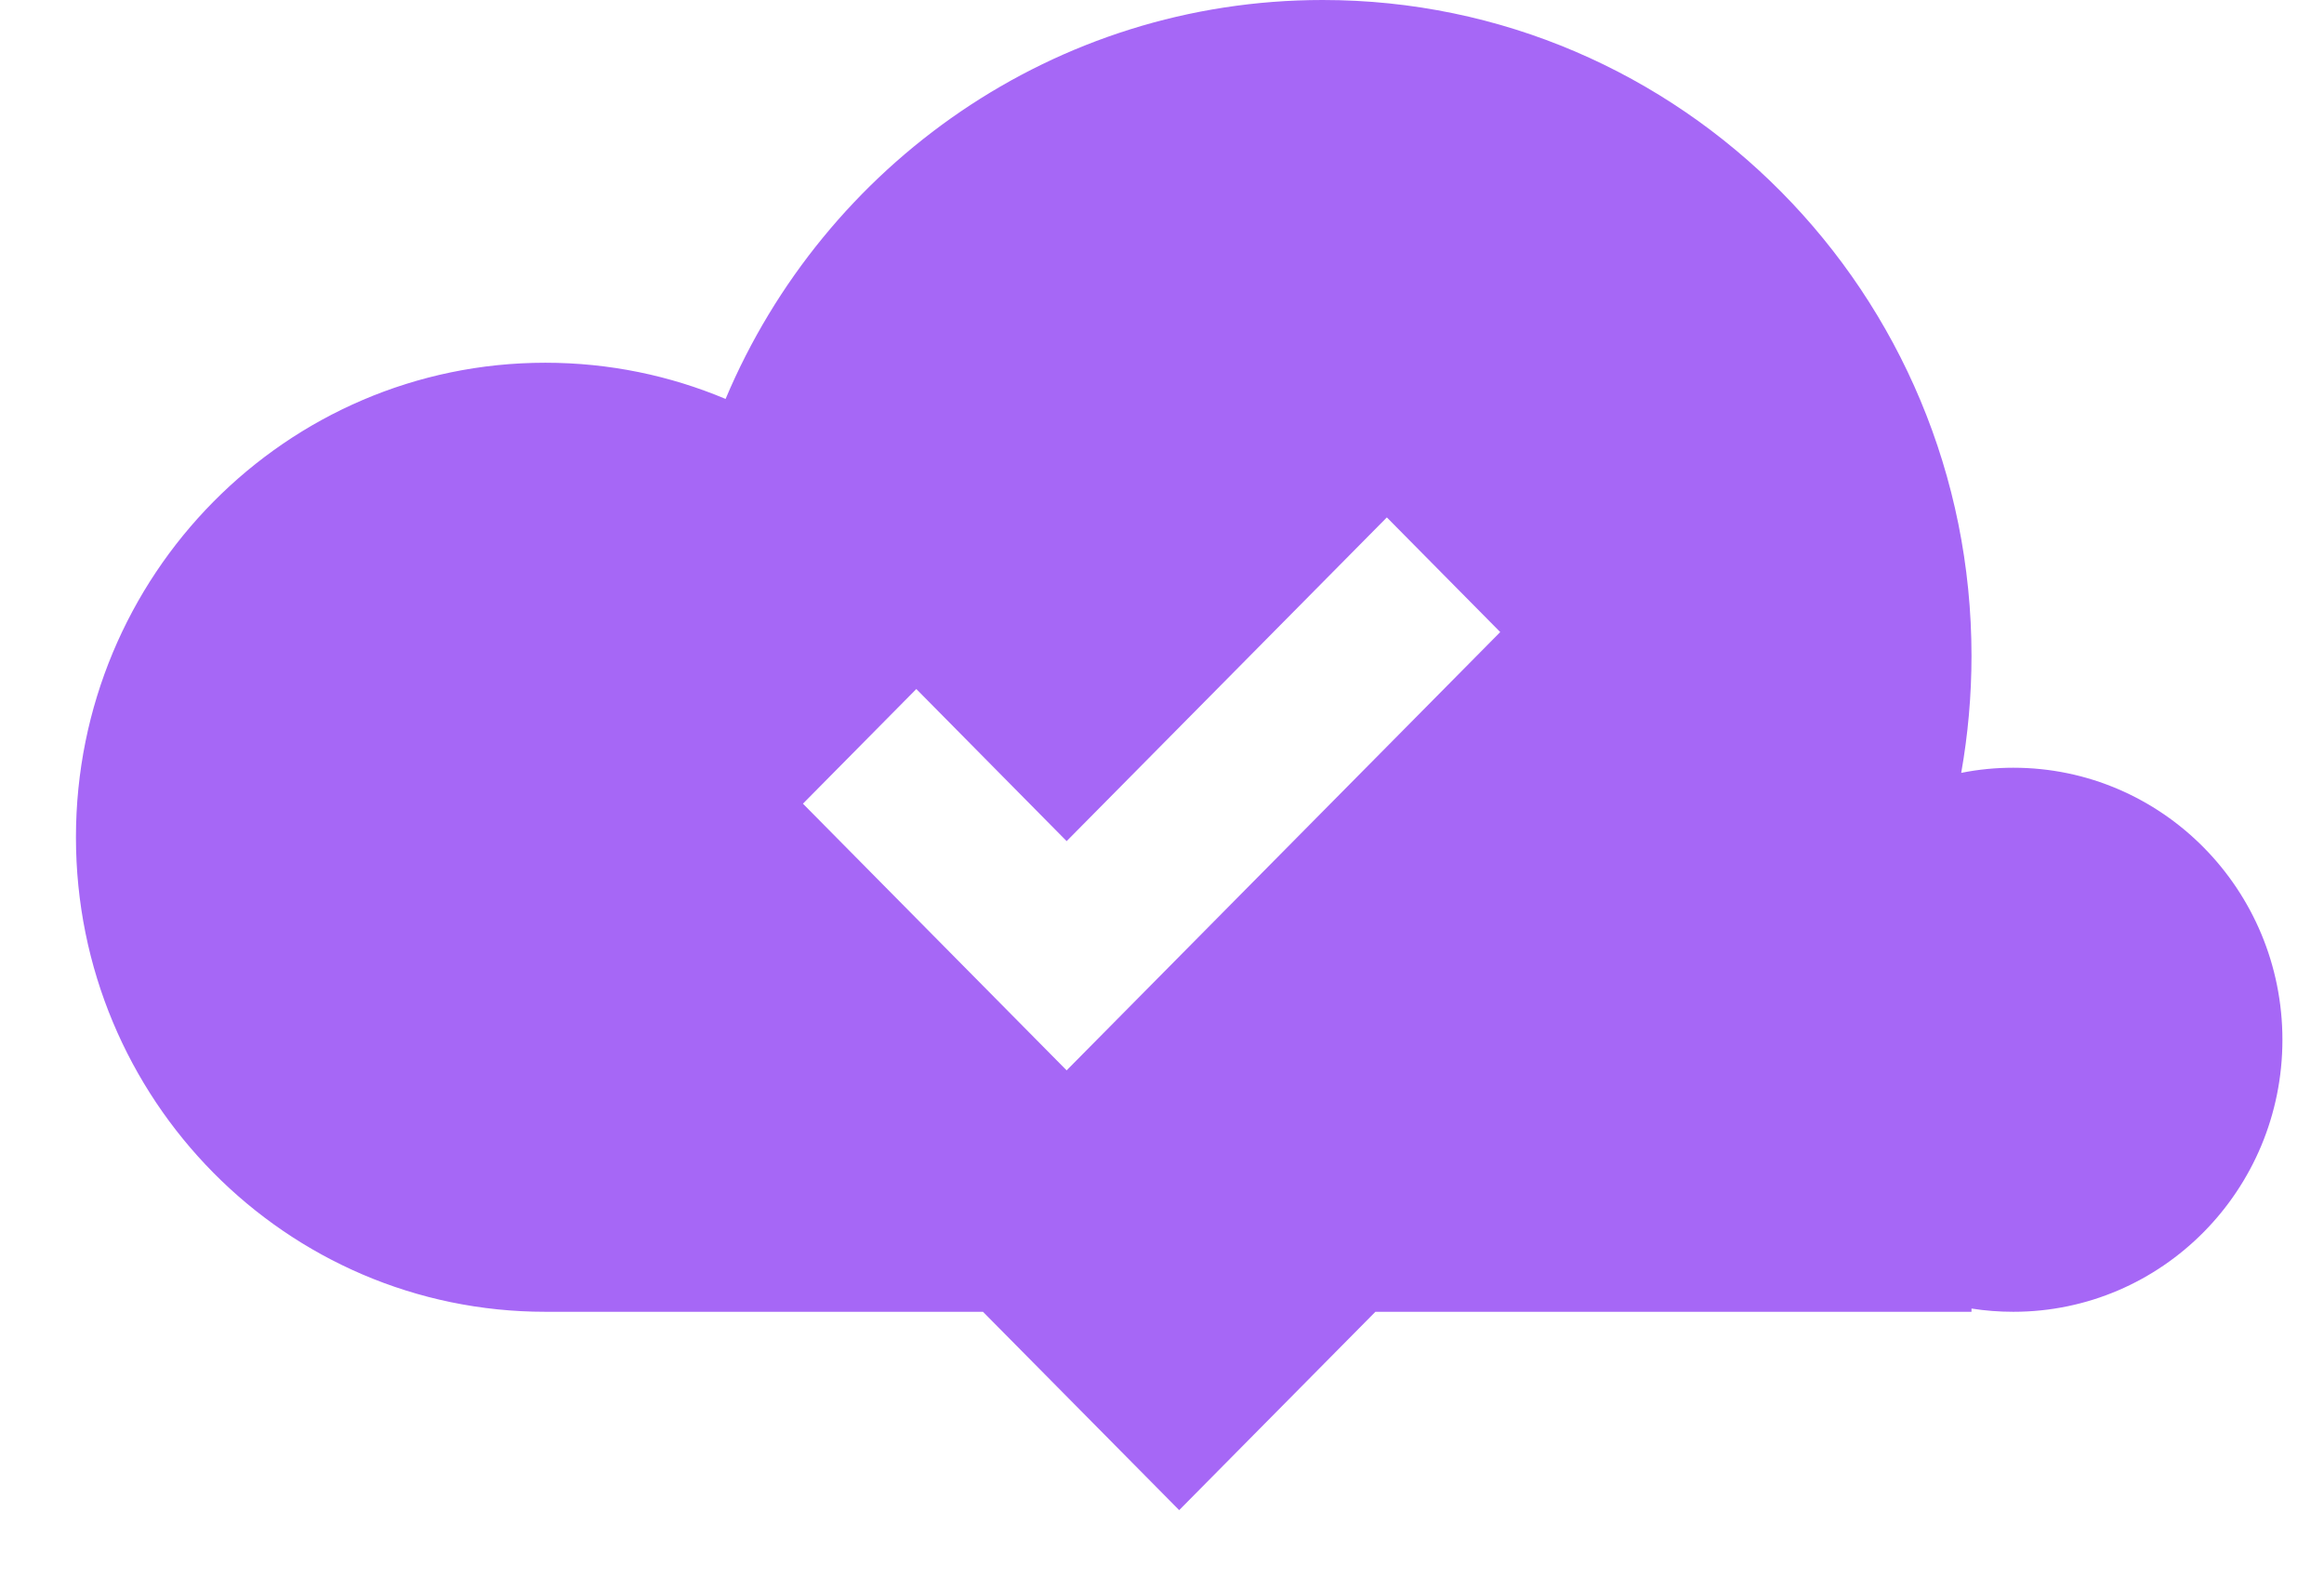
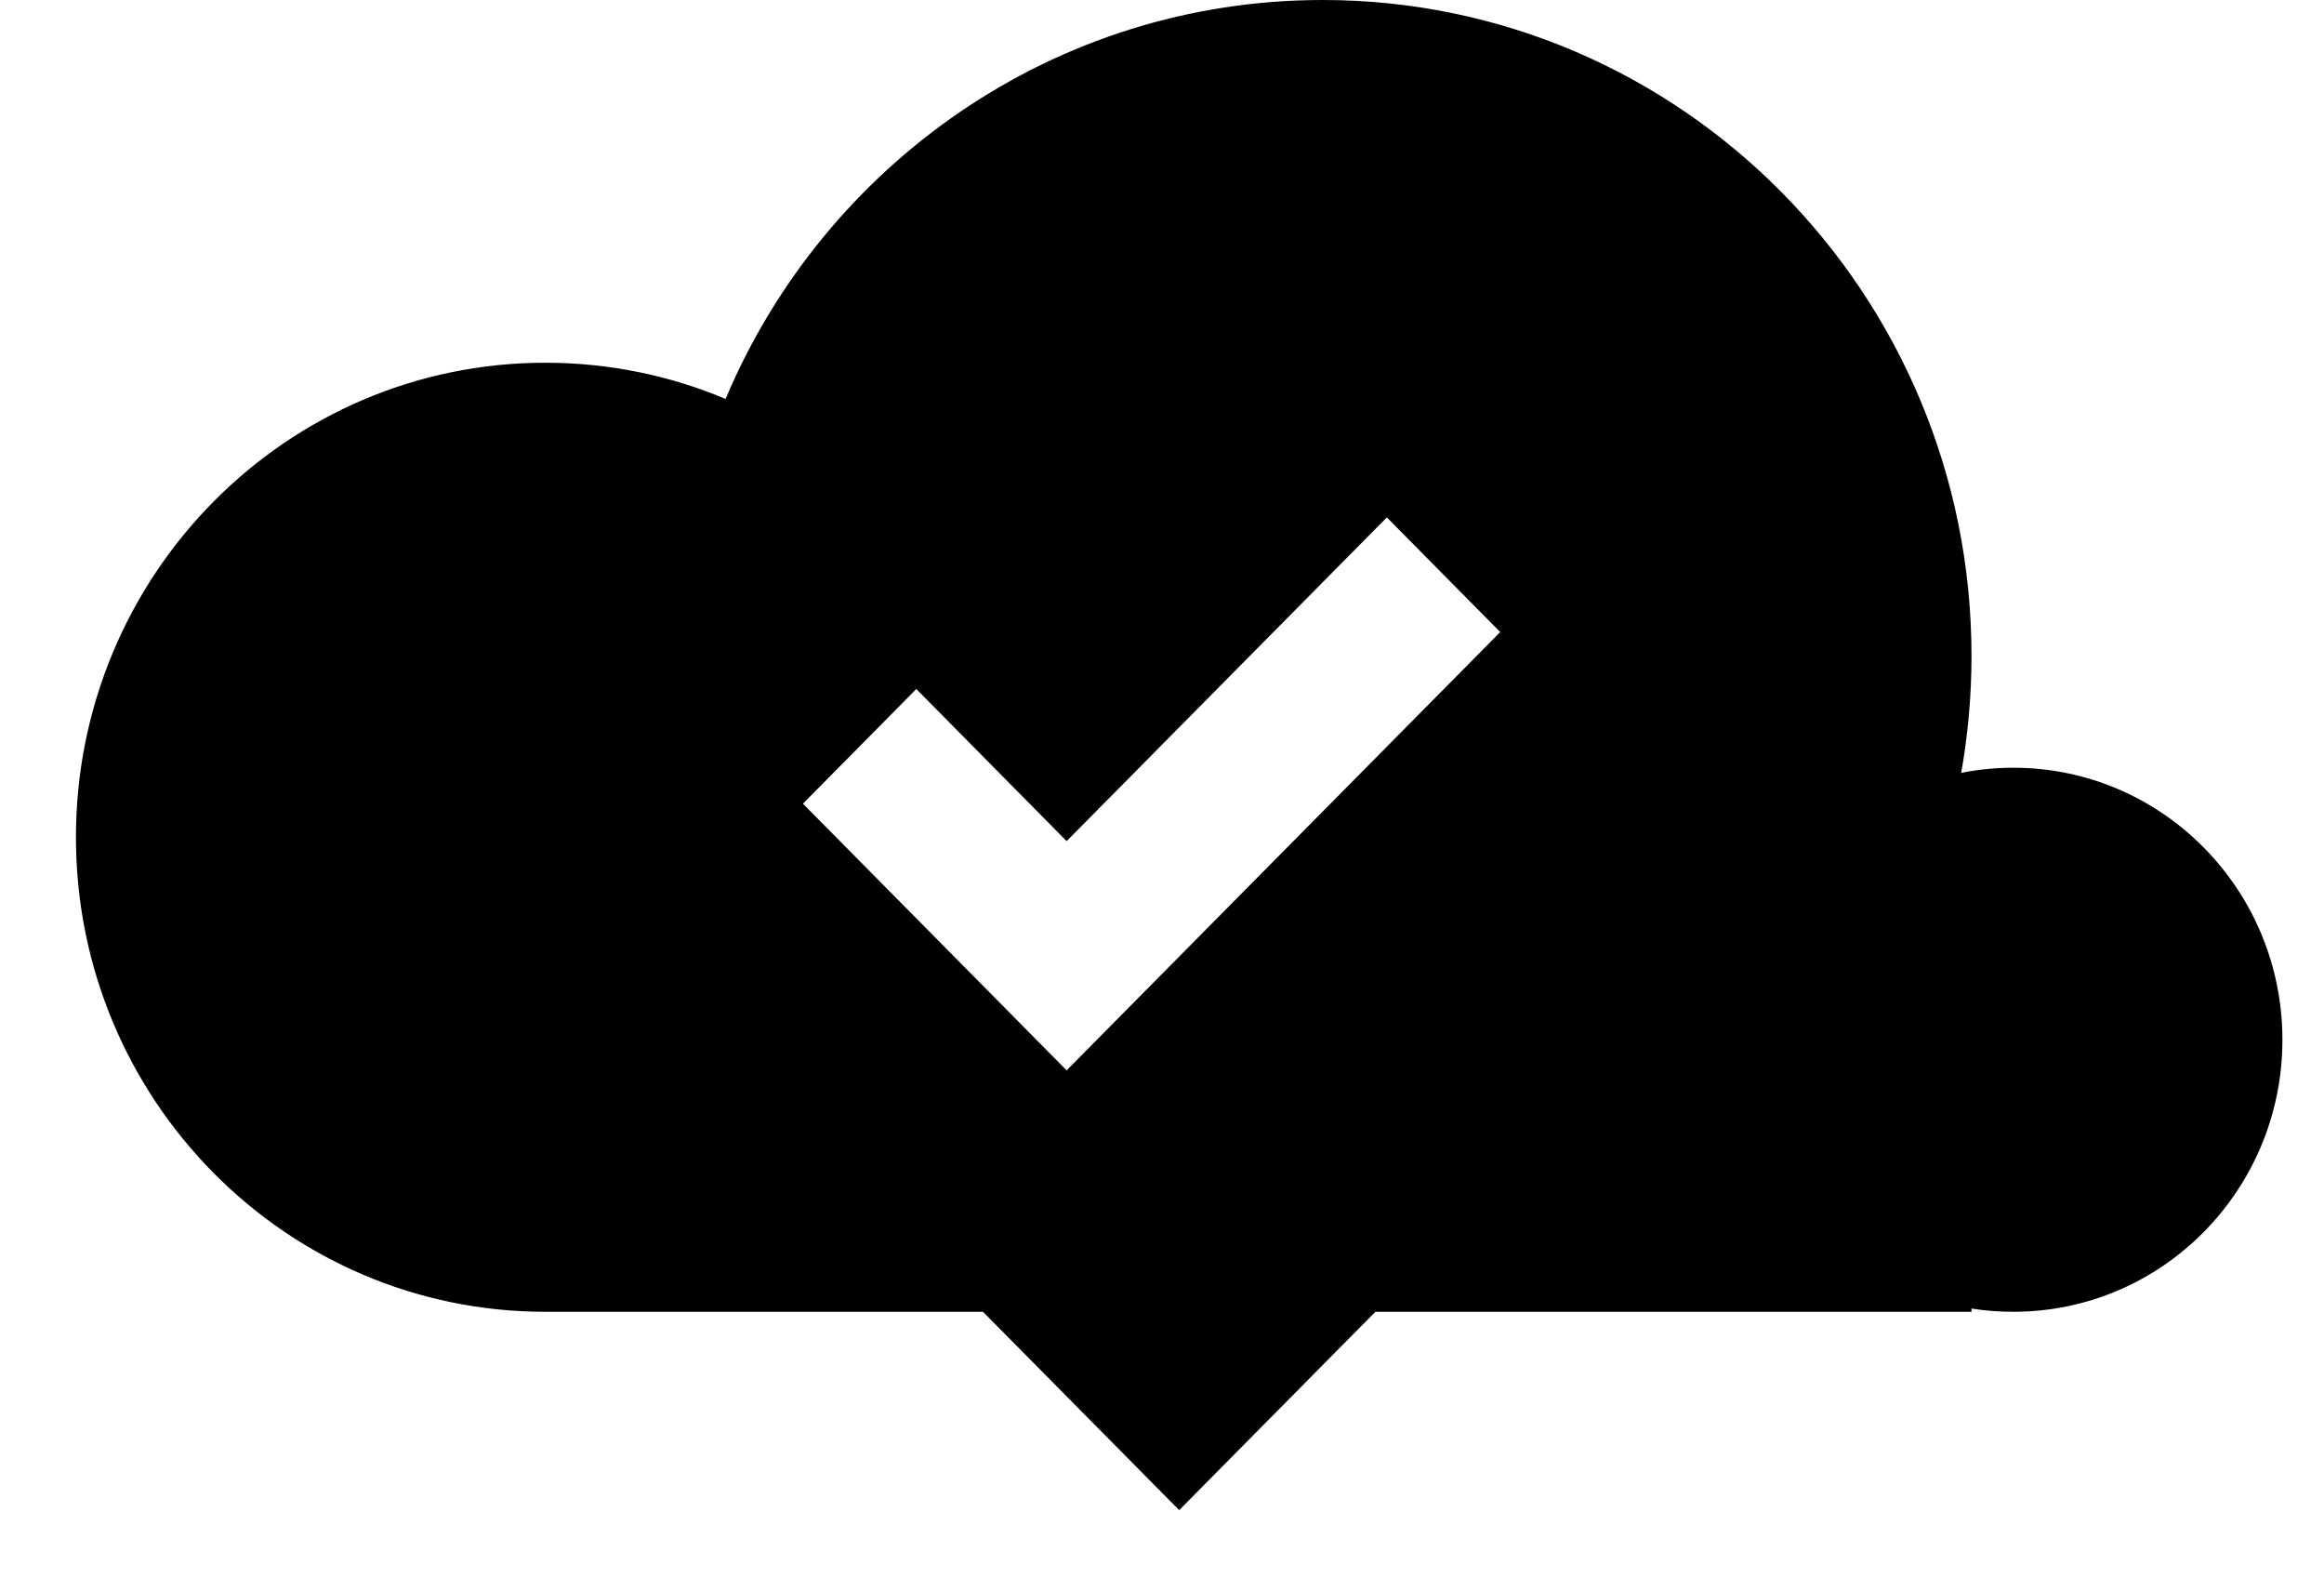
<svg xmlns="http://www.w3.org/2000/svg" width="28" height="19" viewBox="0 0 28 19" fill="none">
-   <path fill-rule="evenodd" clip-rule="evenodd" d="M6.57 15.8C3.447 15.8 0.915 13.241 0.915 10.085C0.915 6.928 3.447 4.369 6.57 4.369C7.34 4.369 8.073 4.524 8.742 4.805C9.933 1.98 12.706 0 15.936 0C20.253 0 23.753 3.537 23.753 7.9C23.753 8.381 23.71 8.852 23.629 9.309C23.832 9.268 24.042 9.247 24.257 9.247C26.048 9.247 27.499 10.714 27.499 12.524C27.499 14.334 26.048 15.8 24.257 15.8C24.086 15.8 23.917 15.787 23.753 15.761V15.8H16.571L14.207 18.189L11.843 15.8H6.57ZM12.851 12.892L18.075 7.613L16.709 6.232L12.851 10.131L11.04 8.299L9.674 9.68L12.851 12.892Z" fill="#A667F6" />
+   <path fill-rule="evenodd" clip-rule="evenodd" d="M6.57 15.8C3.447 15.8 0.915 13.241 0.915 10.085C0.915 6.928 3.447 4.369 6.57 4.369C7.34 4.369 8.073 4.524 8.742 4.805C9.933 1.98 12.706 0 15.936 0C20.253 0 23.753 3.537 23.753 7.9C23.753 8.381 23.71 8.852 23.629 9.309C23.832 9.268 24.042 9.247 24.257 9.247C26.048 9.247 27.499 10.714 27.499 12.524C27.499 14.334 26.048 15.8 24.257 15.8C24.086 15.8 23.917 15.787 23.753 15.761V15.8H16.571L14.207 18.189L11.843 15.8H6.57ZM12.851 12.892L18.075 7.613L16.709 6.232L12.851 10.131L11.04 8.299L9.674 9.68L12.851 12.892Z" fill="currentColor" />
</svg>
